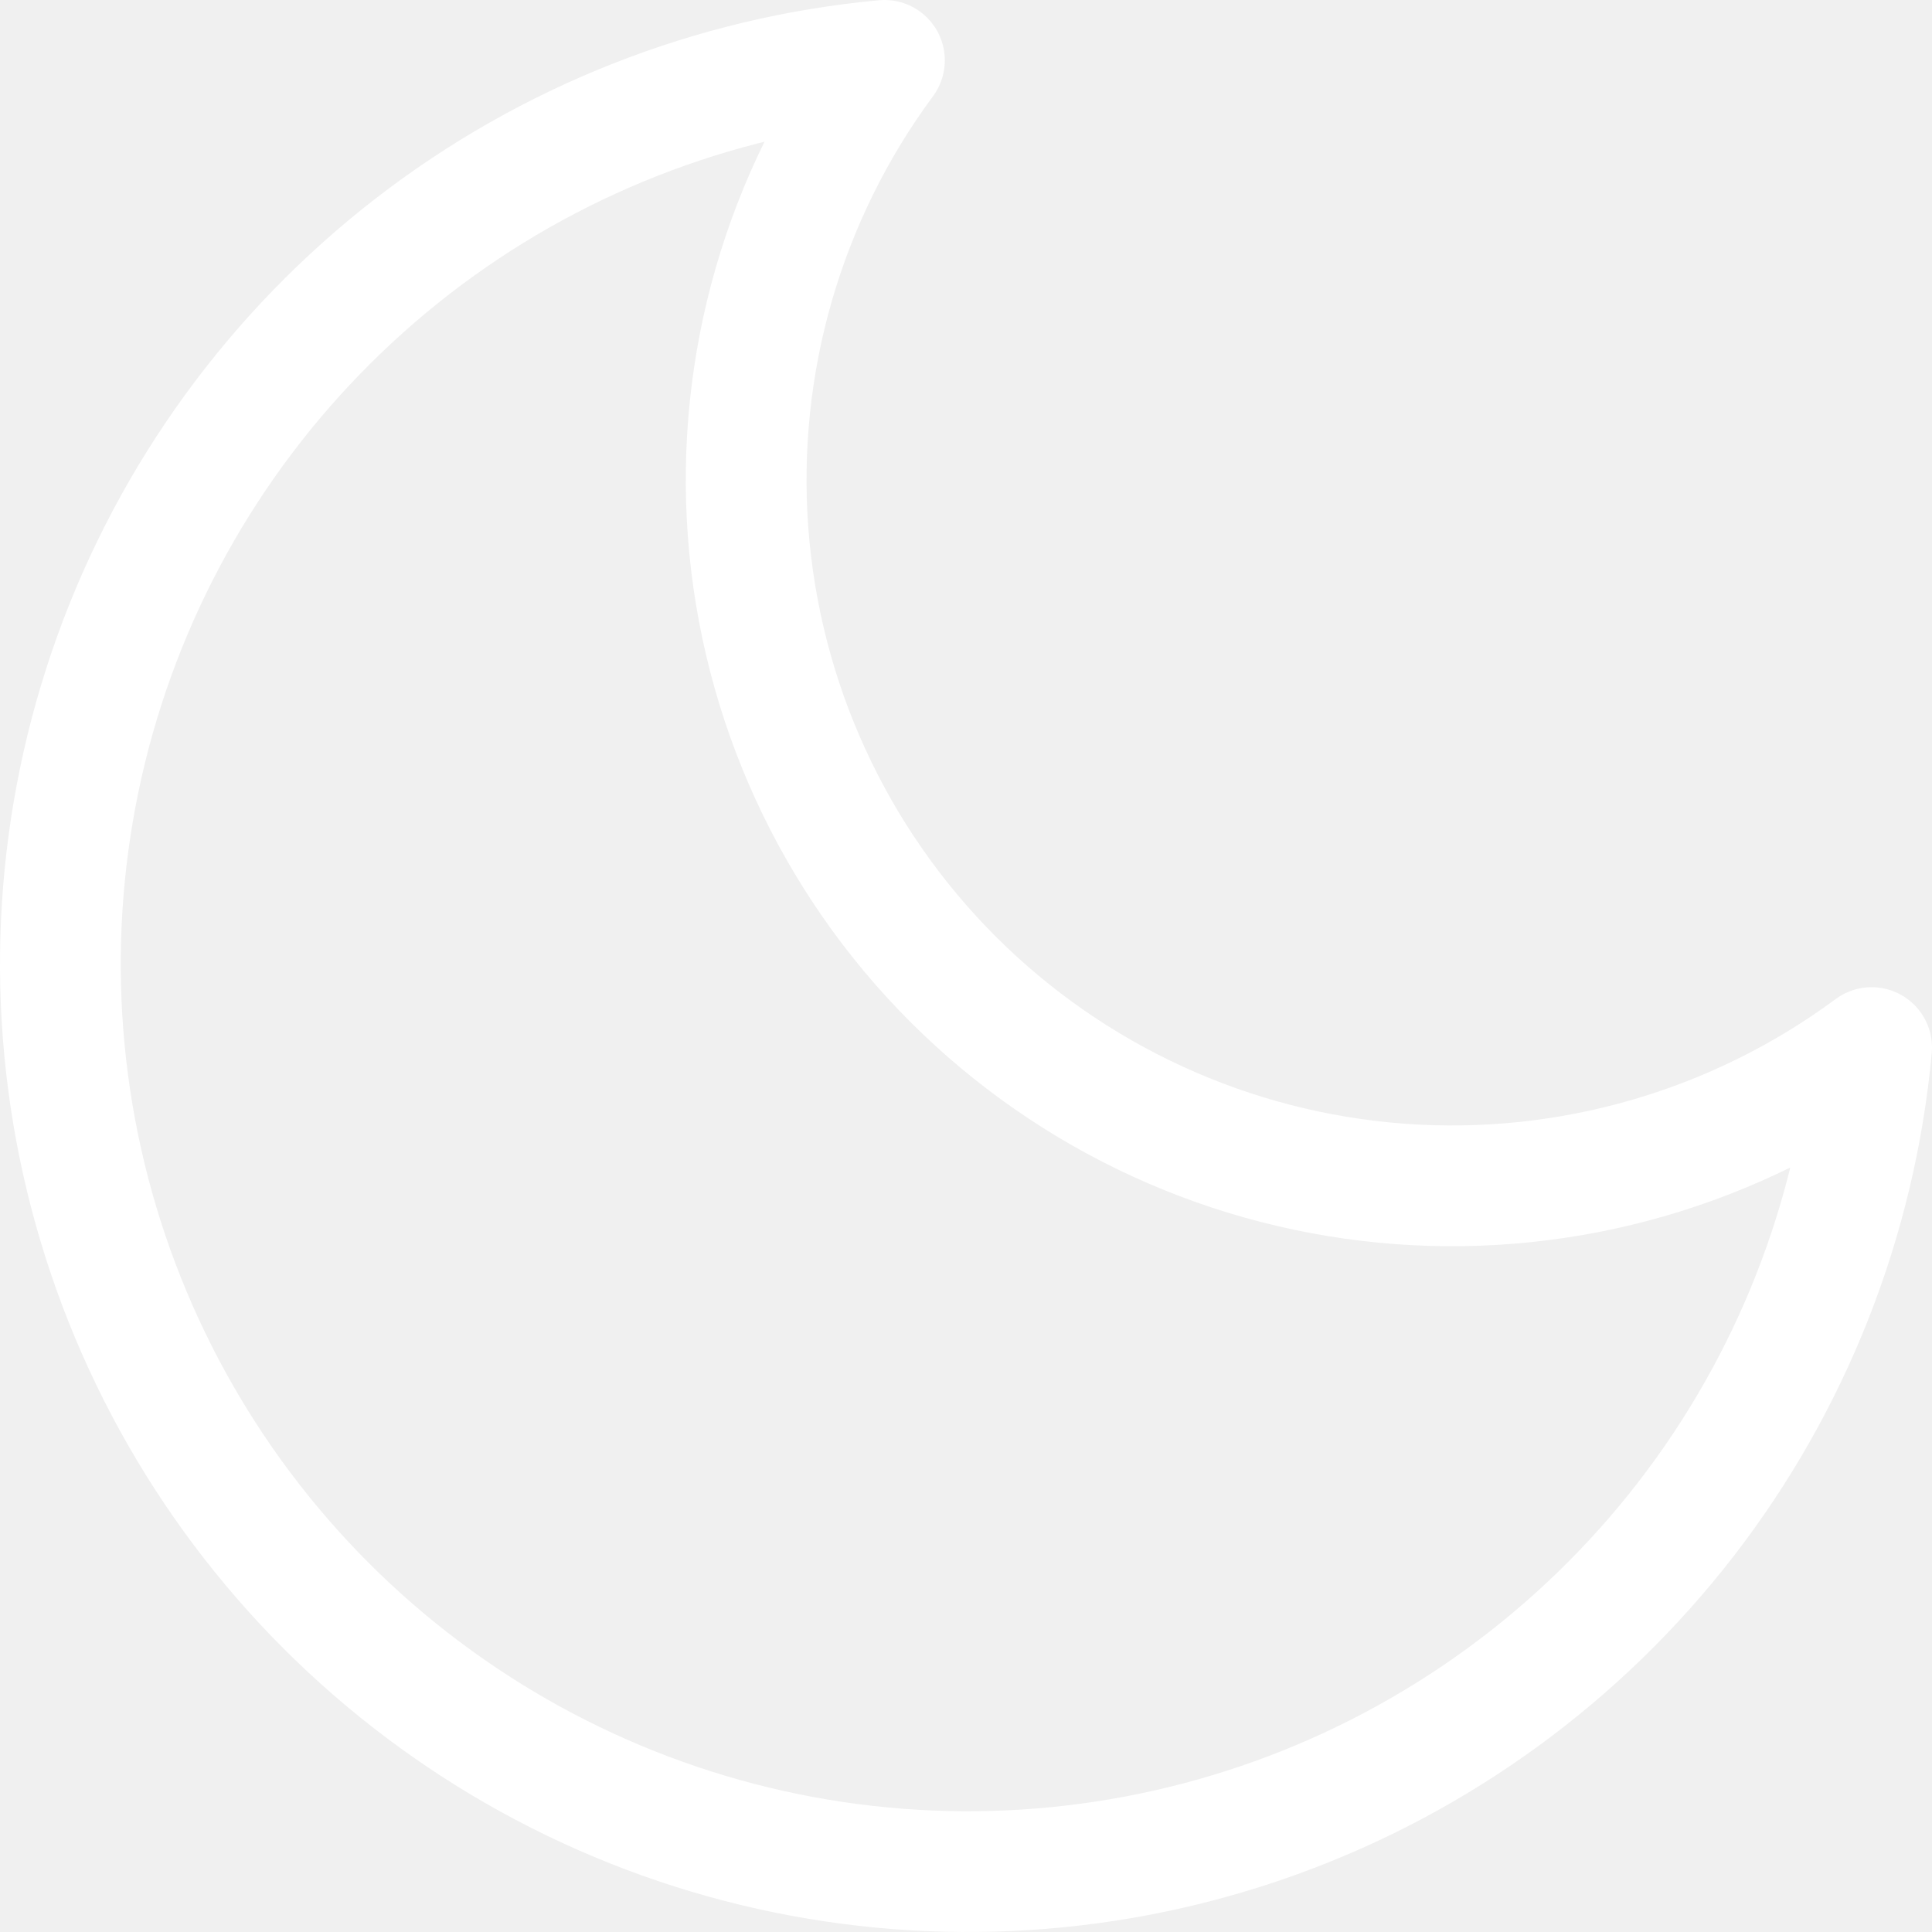
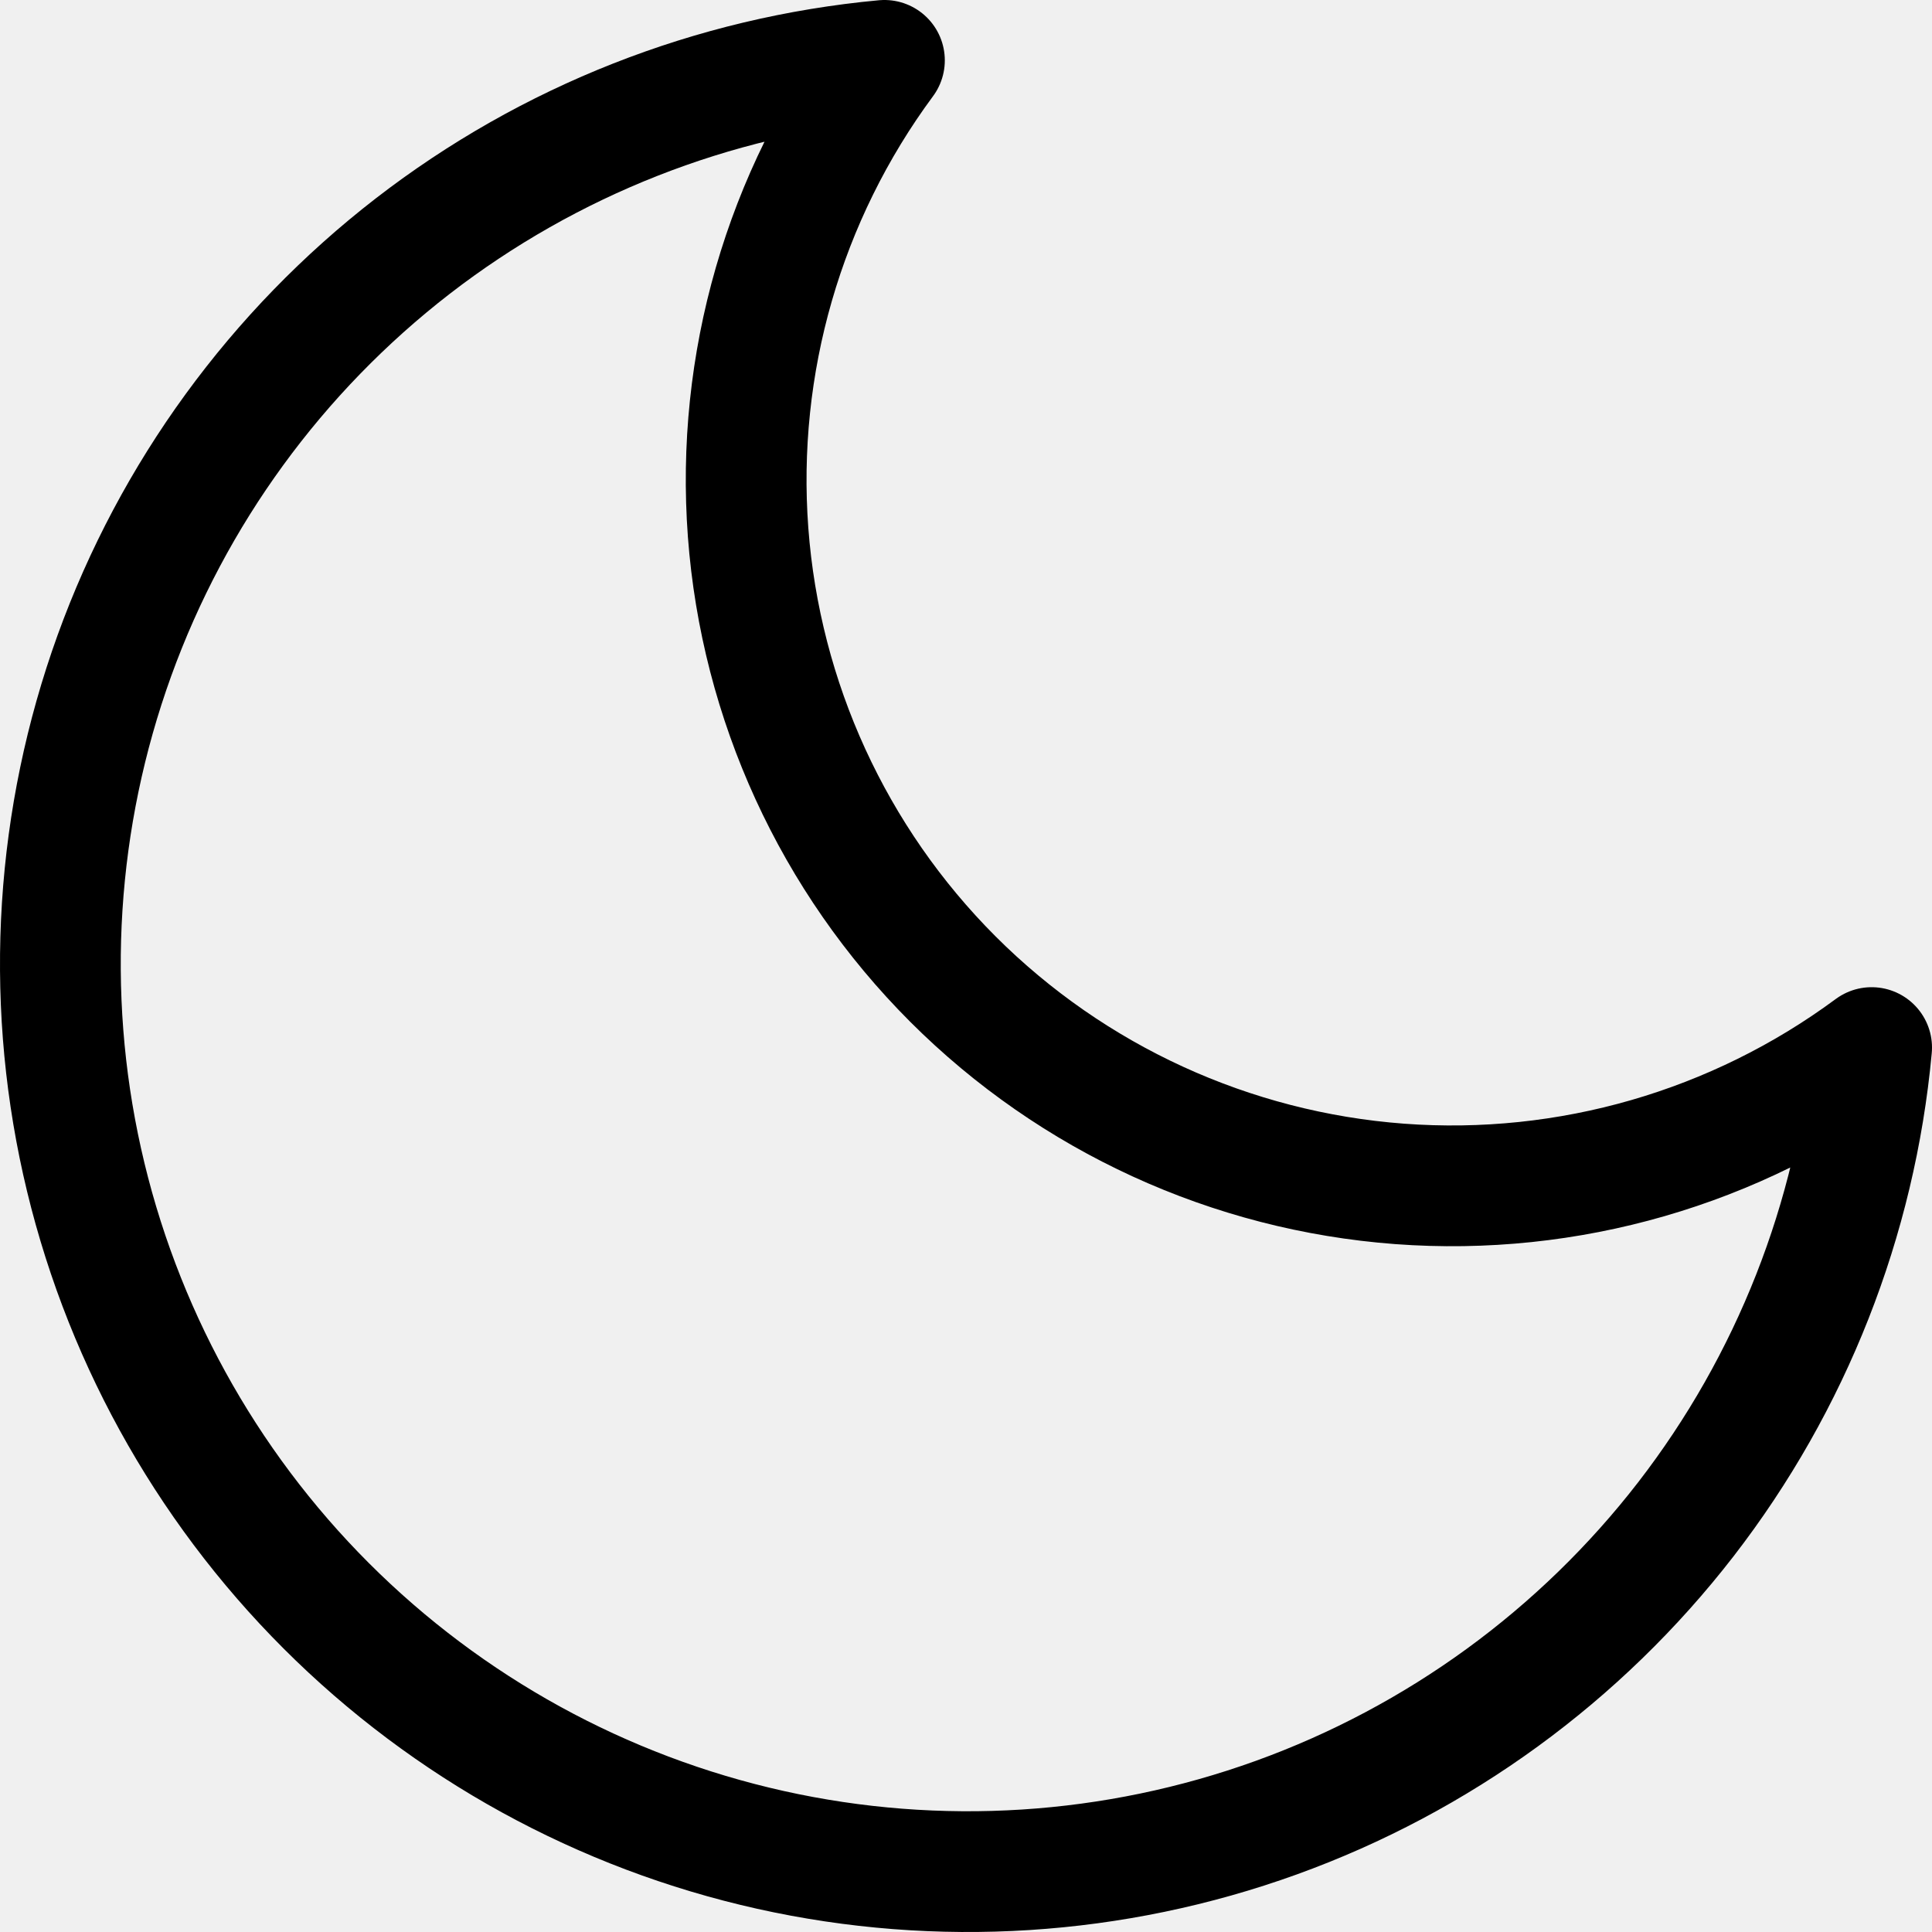
<svg xmlns="http://www.w3.org/2000/svg" width="32" height="32" viewBox="0 0 32 32" fill="none">
-   <path d="M27.924 25.163C29.67 22.904 30.737 20.194 31 17.351C28.748 19.016 25.974 19.817 23.181 19.609C20.389 19.4 17.764 18.197 15.783 16.217C13.803 14.236 12.6 11.611 12.391 8.819C12.183 6.026 12.984 3.252 14.649 1C11.806 1.263 9.096 2.33 6.837 4.076C4.579 5.823 2.864 8.176 1.894 10.861C0.924 13.547 0.739 16.453 1.36 19.239C1.982 22.026 3.384 24.578 5.403 26.597C7.422 28.616 9.974 30.018 12.761 30.64C15.547 31.261 18.453 31.076 21.139 30.106C23.824 29.136 26.177 27.421 27.924 25.163Z" stroke="white" stroke-width="2" stroke-linecap="round" stroke-linejoin="round" />
+   <path d="M27.924 25.163C29.67 22.904 30.737 20.194 31 17.351C28.748 19.016 25.974 19.817 23.181 19.609C20.389 19.4 17.764 18.197 15.783 16.217C13.803 14.236 12.6 11.611 12.391 8.819C12.183 6.026 12.984 3.252 14.649 1C11.806 1.263 9.096 2.33 6.837 4.076C4.579 5.823 2.864 8.176 1.894 10.861C0.924 13.547 0.739 16.453 1.36 19.239C1.982 22.026 3.384 24.578 5.403 26.597C7.422 28.616 9.974 30.018 12.761 30.64C15.547 31.261 18.453 31.076 21.139 30.106C23.824 29.136 26.177 27.421 27.924 25.163Z" stroke="black" stroke-width="2" stroke-linecap="round" stroke-linejoin="round" />
</svg>
